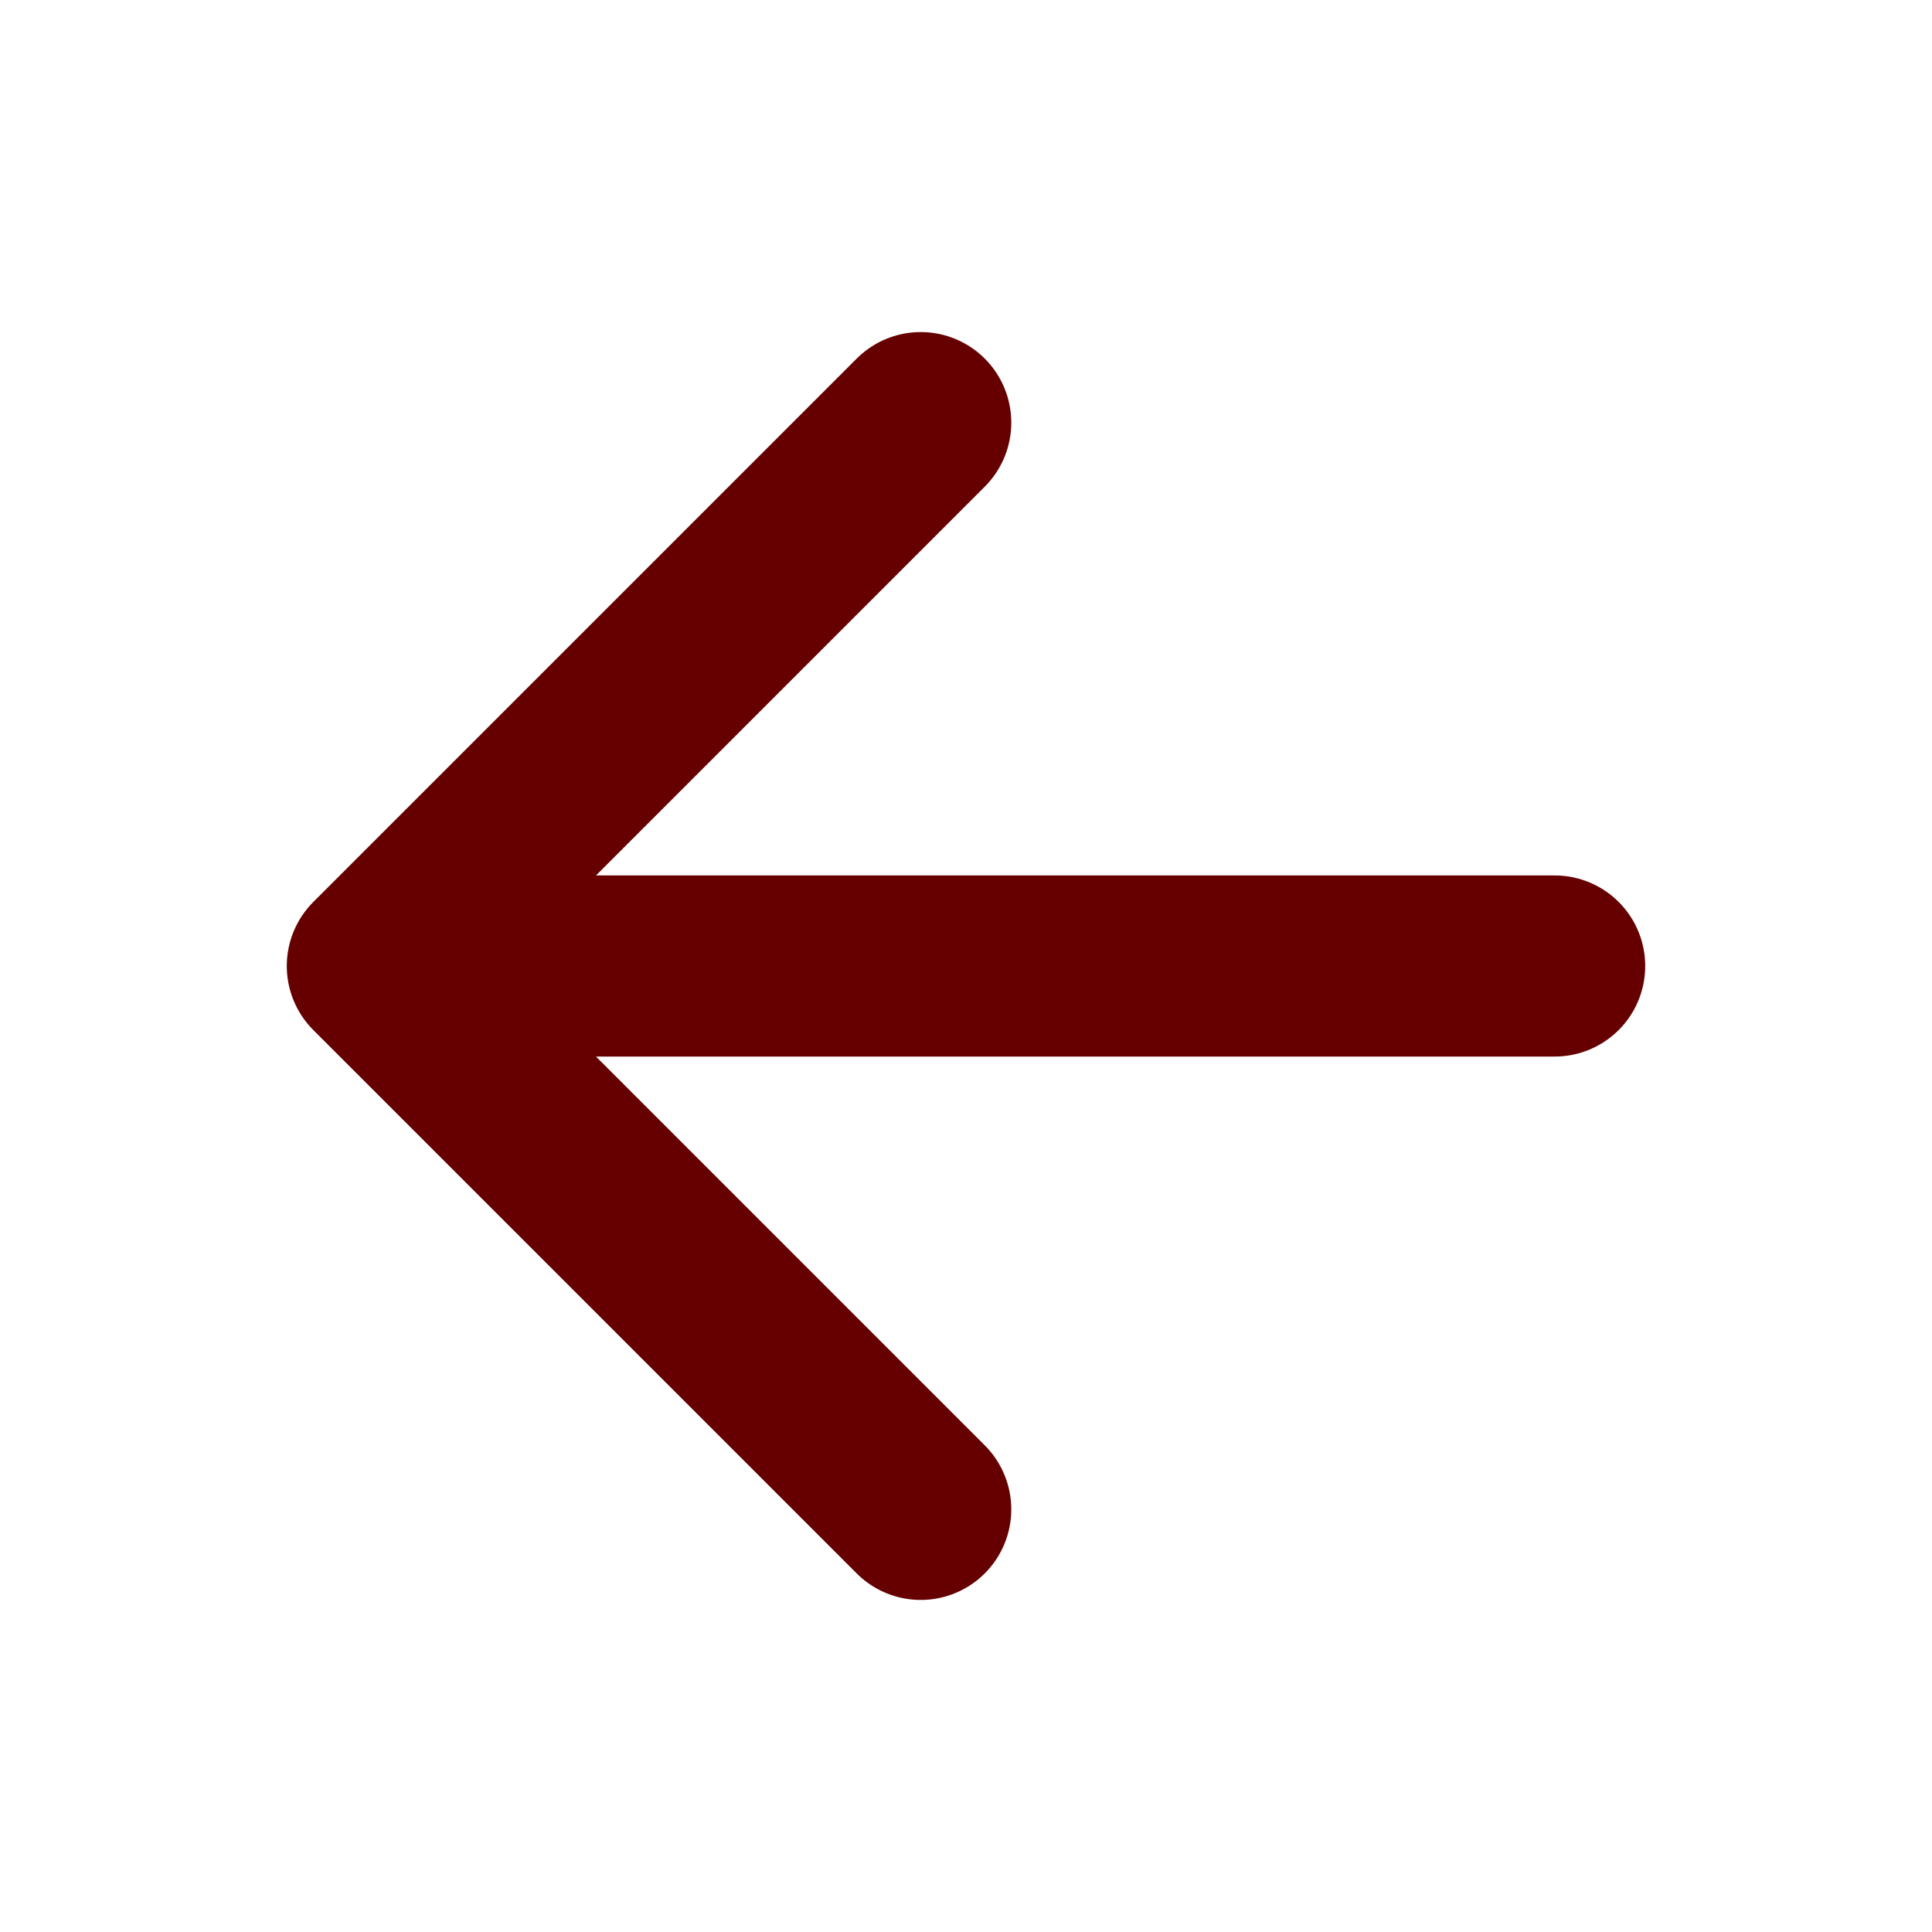
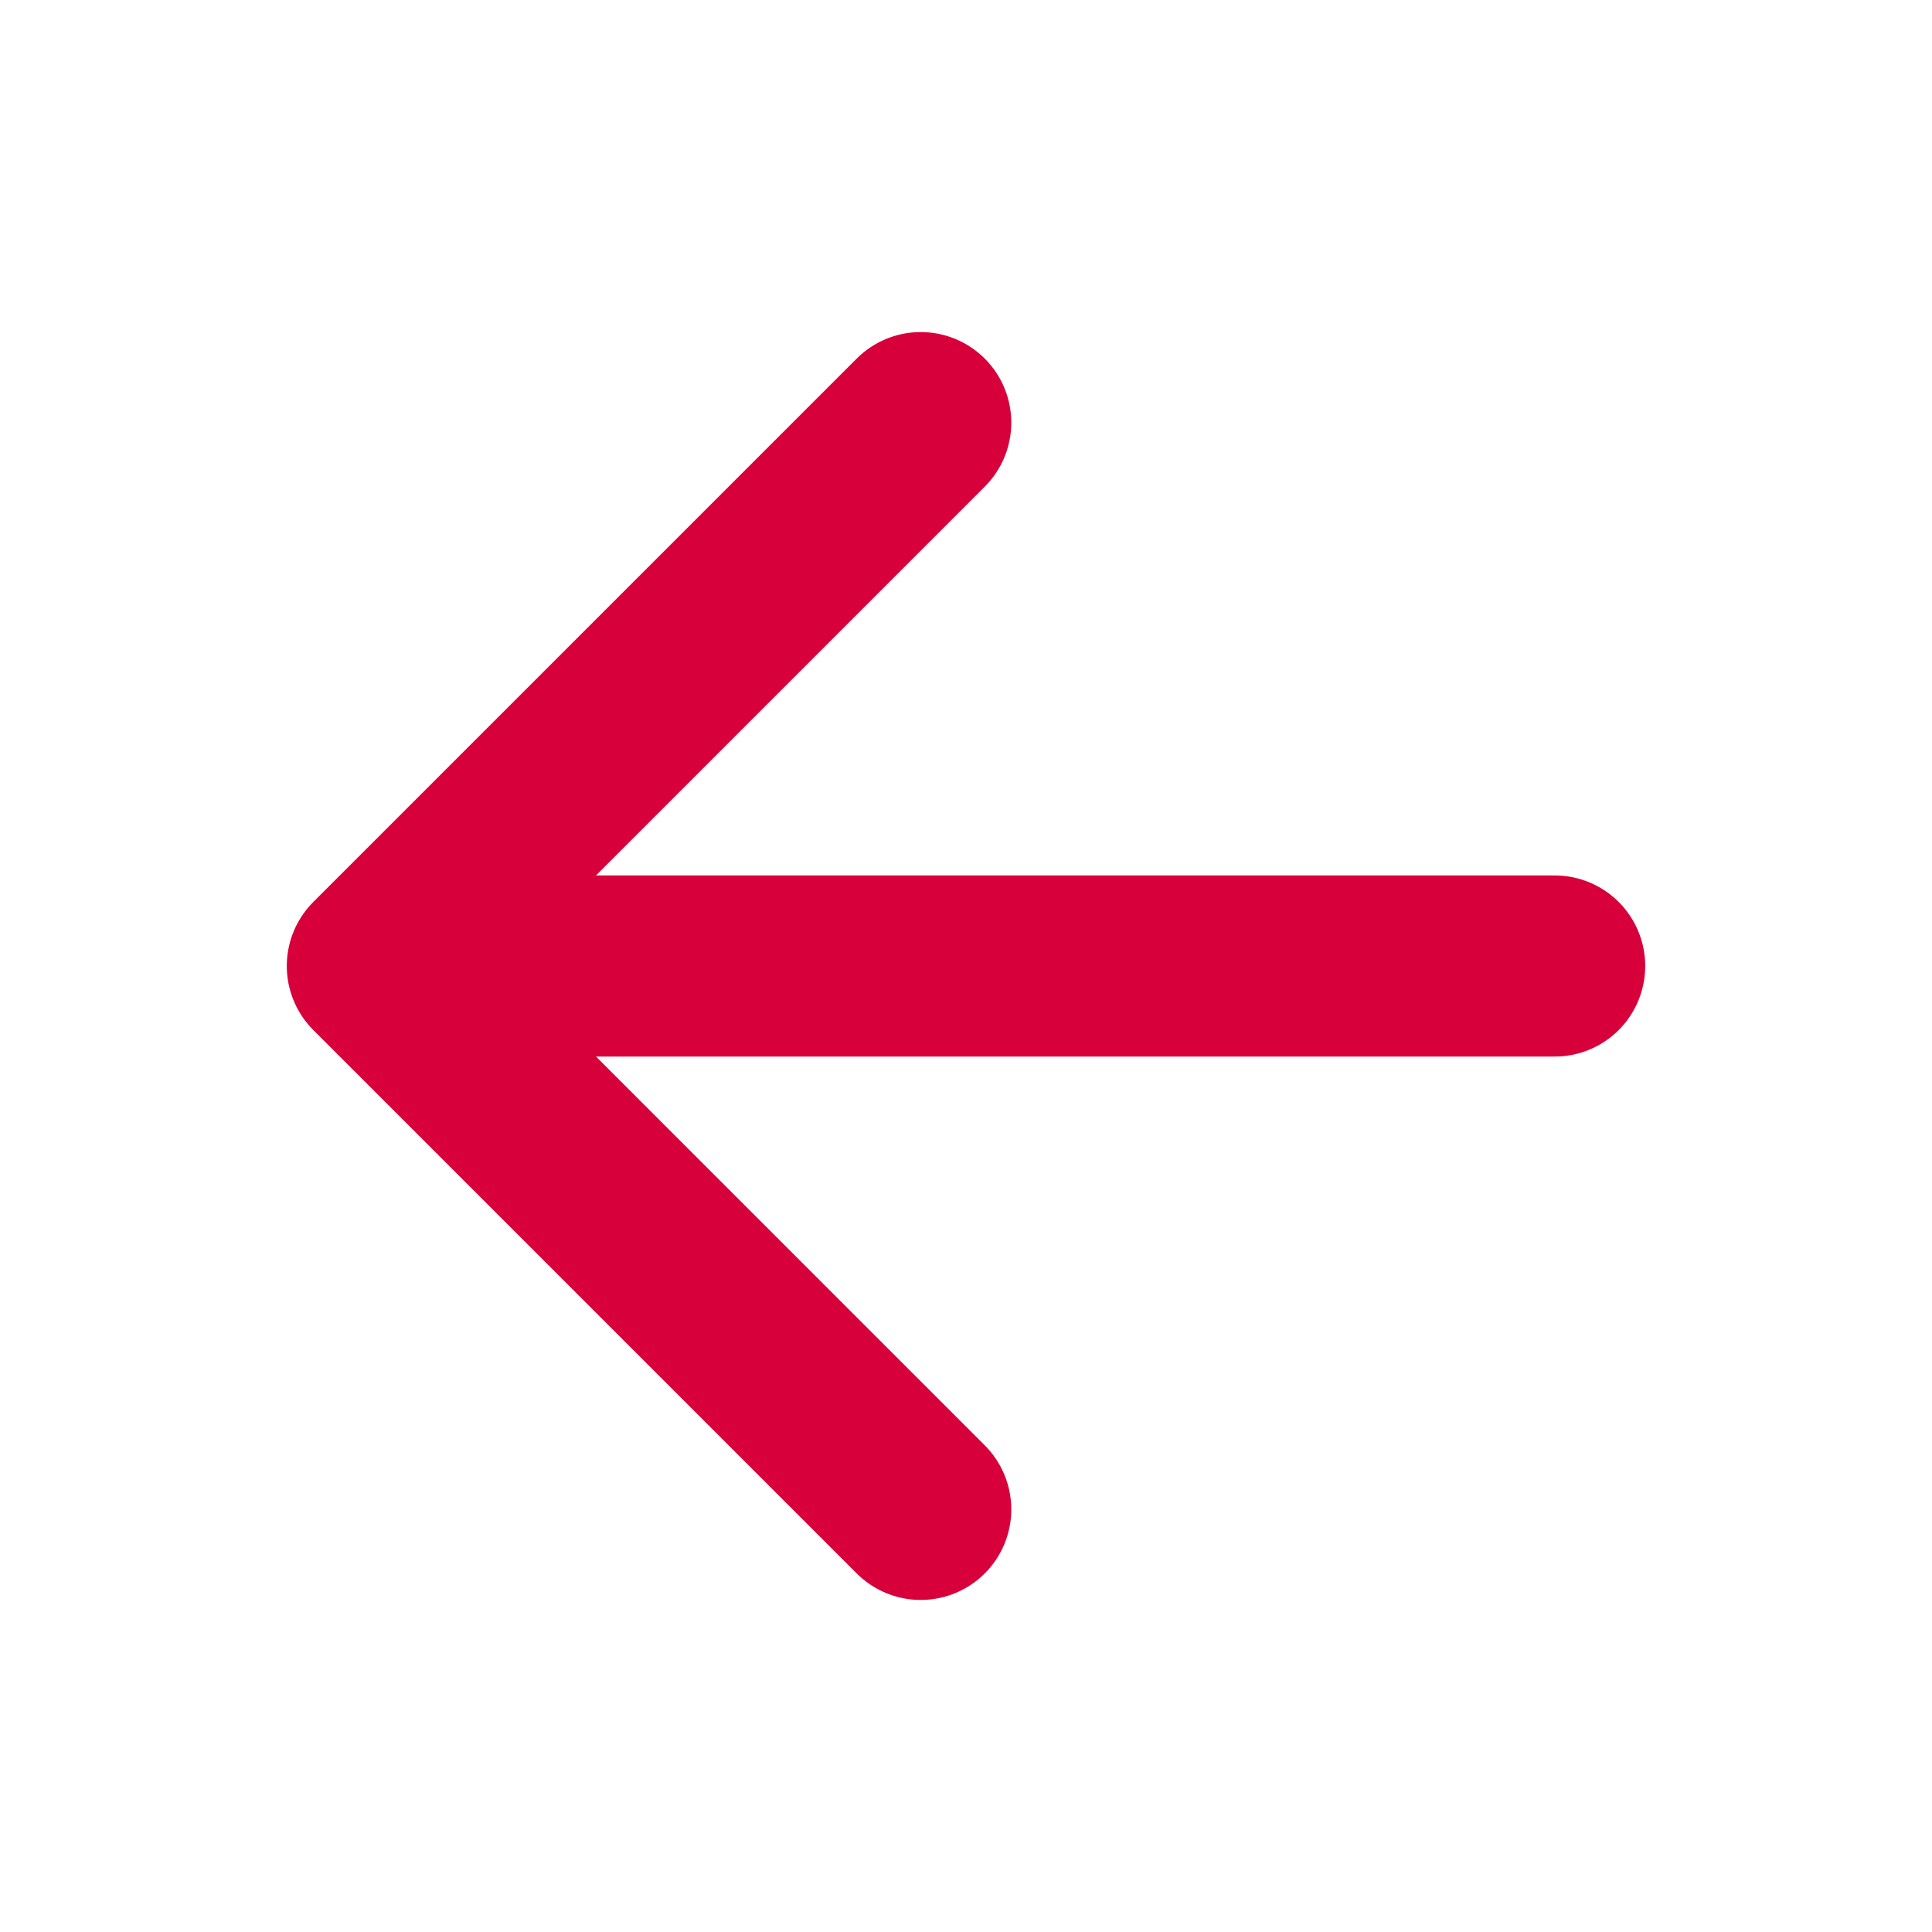
<svg xmlns="http://www.w3.org/2000/svg" class="ionicon" viewBox="0 0 512 512">
-   <path fill="none" stroke="currentColor" stroke-linecap="round" stroke-linejoin="round" stroke-width="48" d="M244 400L100 256l144-144M120 256h292" style="stroke:#660000;  fill:none;" />
+   <path fill="none" stroke="currentColor" stroke-linecap="round" stroke-linejoin="round" stroke-width="48" d="M244 400L100 256l144-144M120 256h292" style="stroke:#d7003a;  fill:none;" />
</svg>
